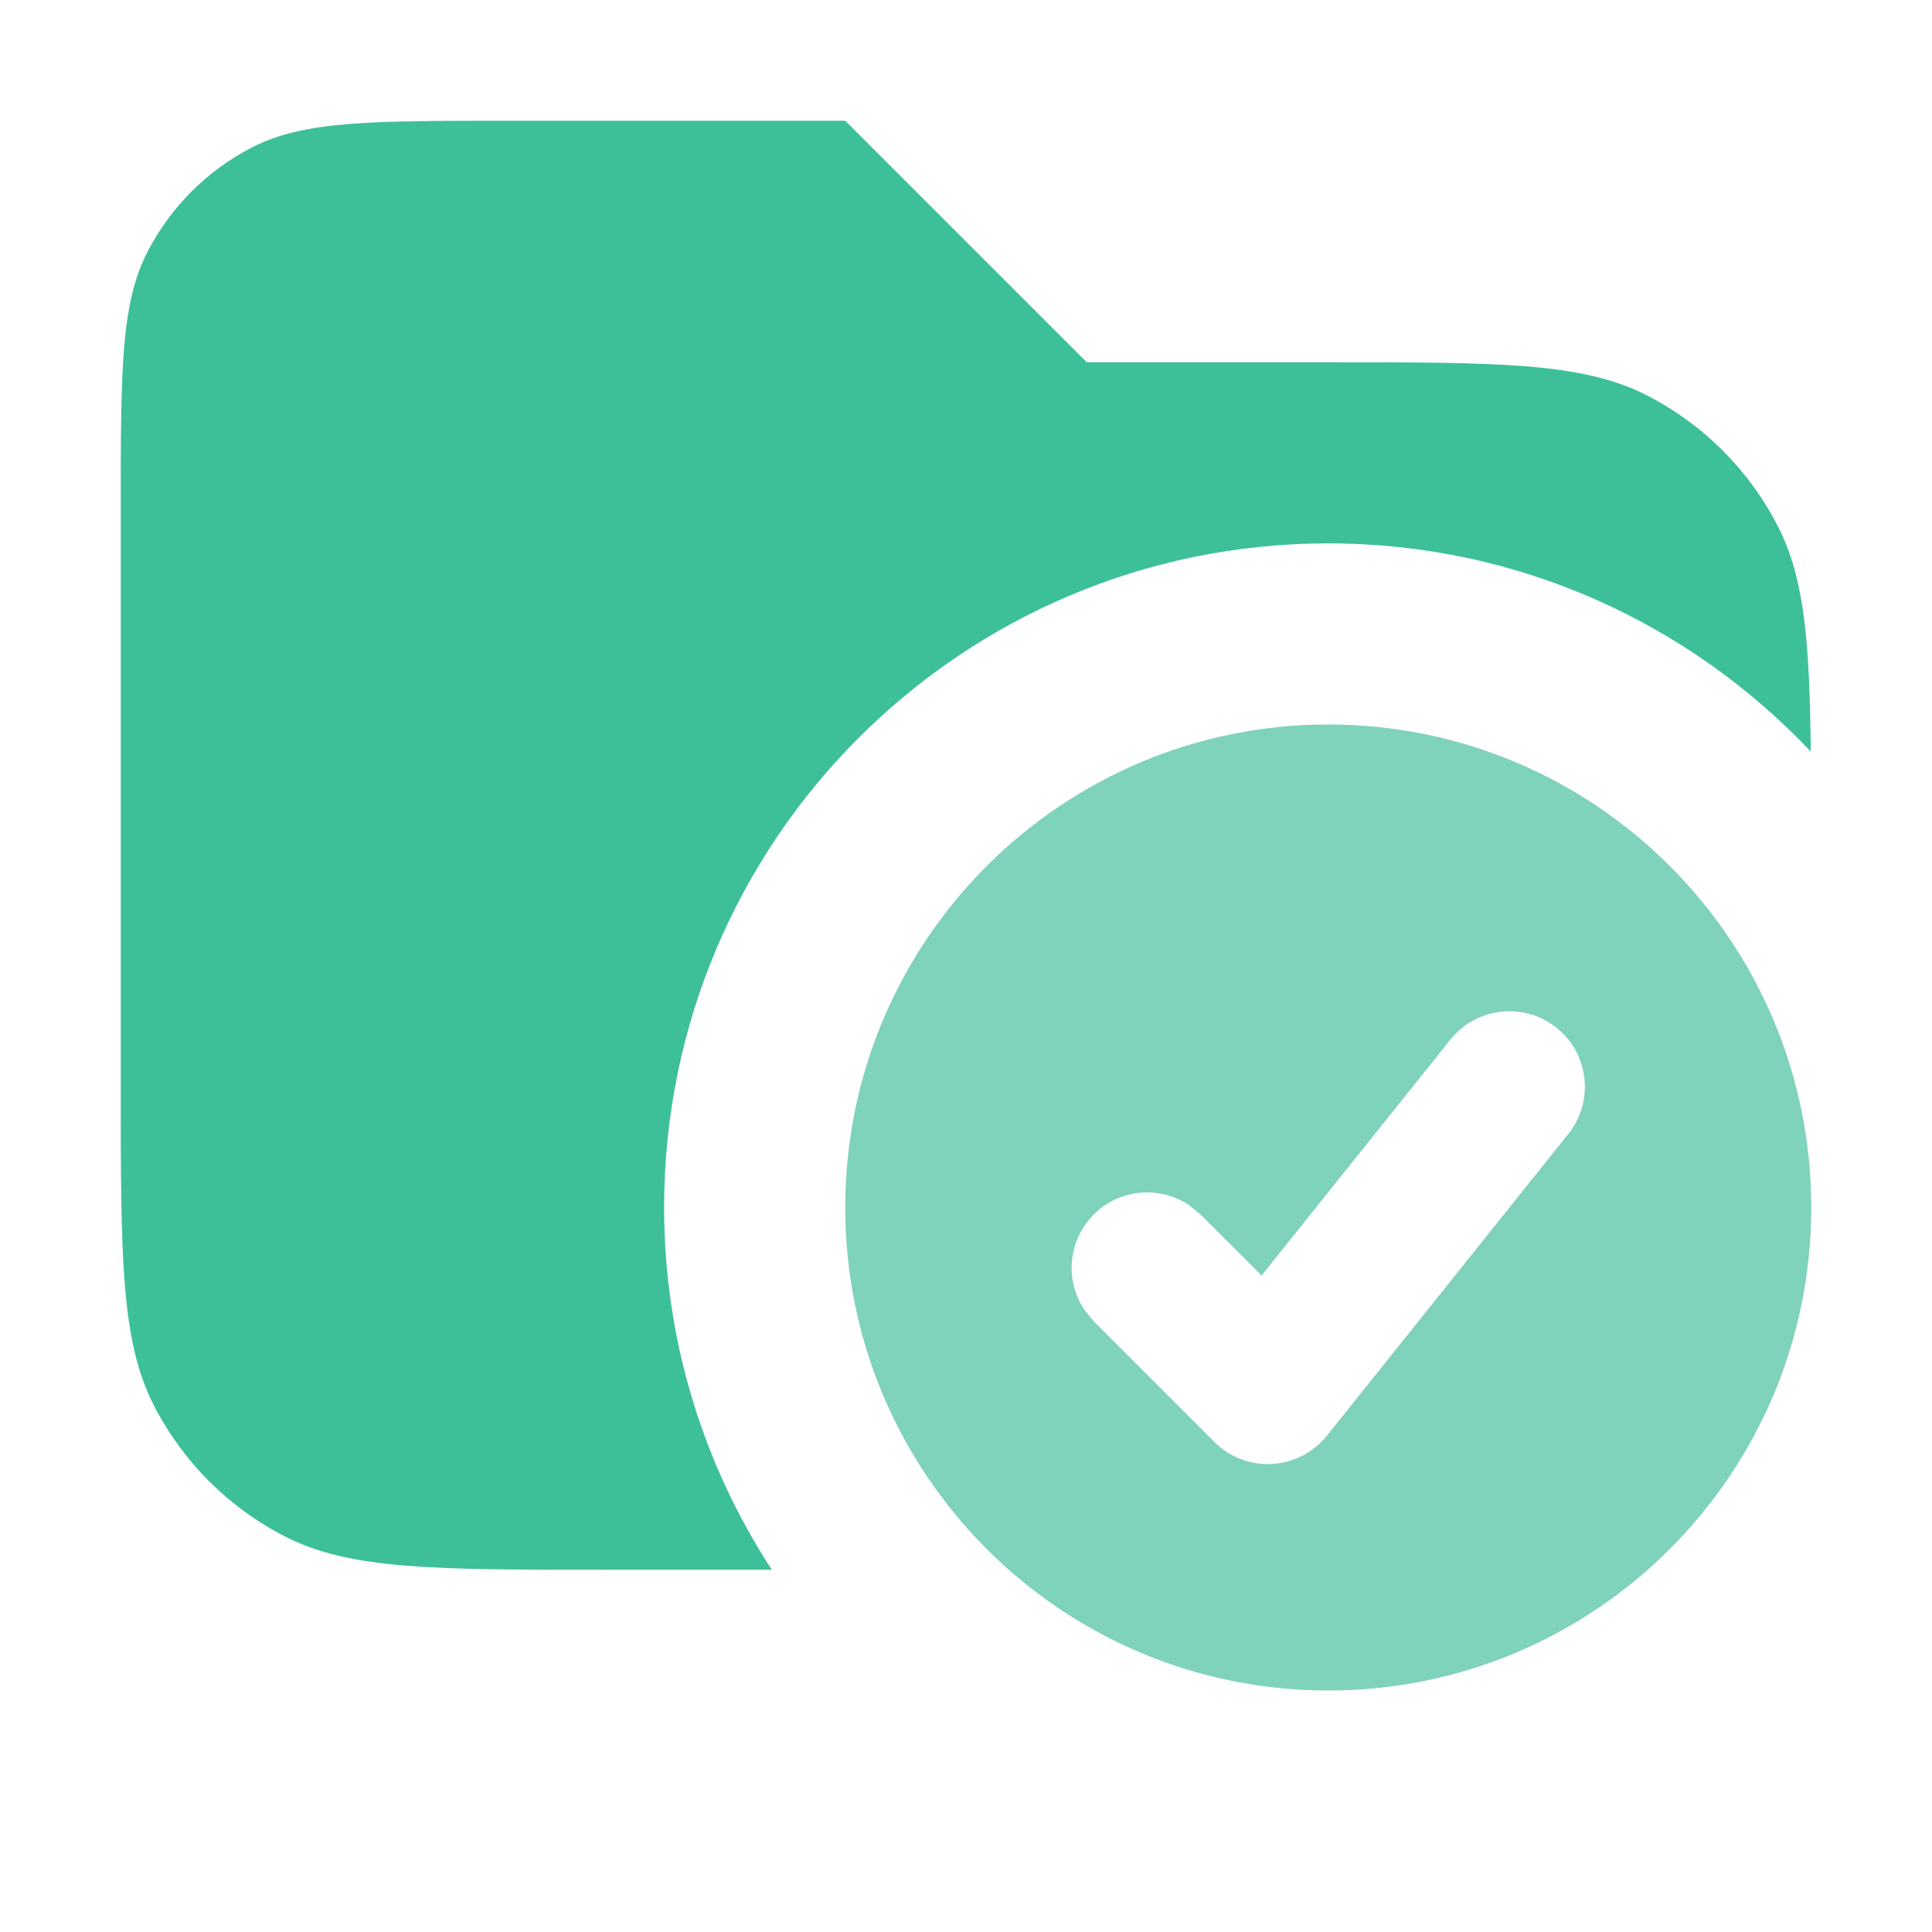
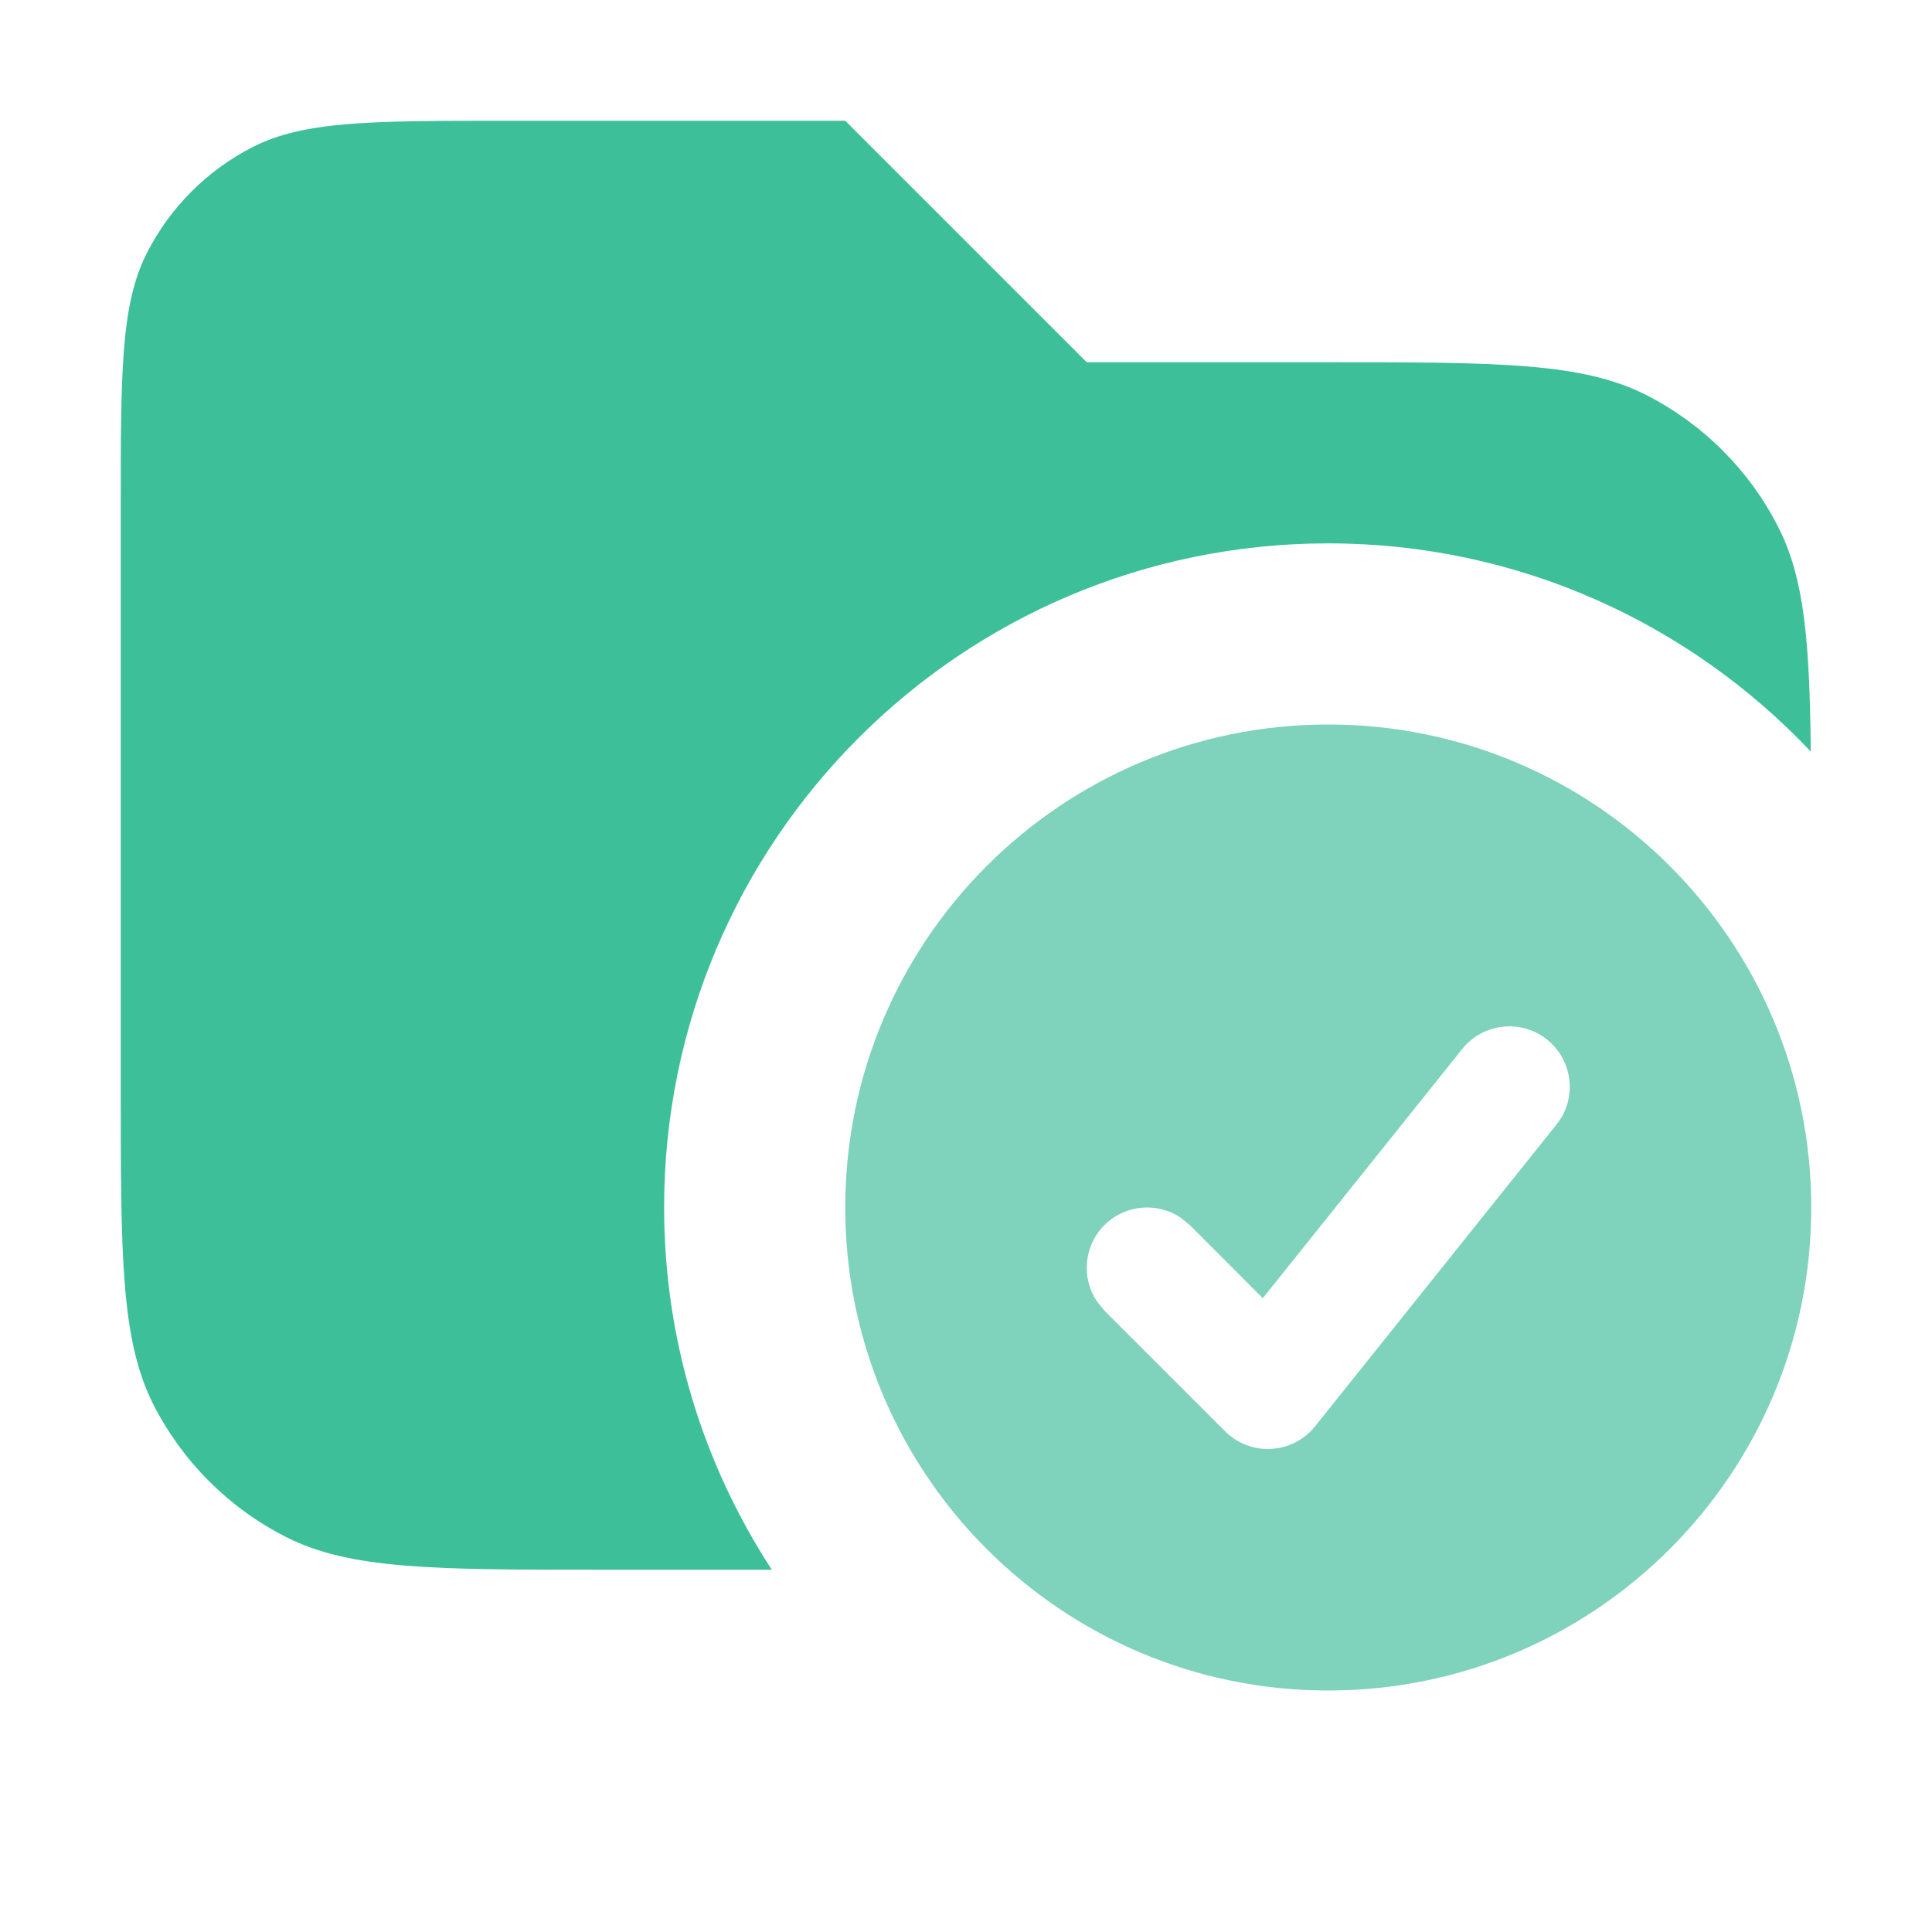
<svg xmlns="http://www.w3.org/2000/svg" width="16" height="16" viewBox="0 0 16 16" fill="none">
  <path opacity="0.8" d="M9 3H11C12.4 3 13.1 3 13.635 3.272C14.105 3.512 14.488 3.895 14.727 4.365C14.944 4.791 14.987 5.32 14.996 6.224C13.993 5.163 12.575 4.5 11 4.5C7.962 4.5 5.5 6.962 5.5 10C5.5 11.107 5.829 12.137 6.392 13H5C3.6 13 2.9 13 2.365 12.727C1.895 12.488 1.512 12.105 1.272 11.635C1 11.1 1 10.4 1 9V4.2C1 3.08 1 2.52 1.218 2.092C1.41 1.716 1.716 1.41 2.092 1.218C2.52 1 3.08 1 4.2 1H7L9 3Z" fill="#0CB081" />
-   <path d="M11 6C13.209 6 15 7.791 15 10C15 12.209 13.209 14 11 14C8.791 14 7 12.209 7 10C7 7.791 8.791 6 11 6ZM12.891 8.512C12.621 8.296 12.227 8.34 12.012 8.609L10.448 10.563L9.942 10.058L9.844 9.978C9.601 9.818 9.271 9.844 9.058 10.058C8.844 10.271 8.818 10.601 8.978 10.844L9.058 10.942L10.058 11.942C10.183 12.068 10.357 12.134 10.534 12.124C10.712 12.114 10.877 12.029 10.988 11.891L12.988 9.391C13.204 9.121 13.16 8.727 12.891 8.512Z" fill="#7FD2BB" />
+   <path d="M11 6C13.209 6 15 7.791 15 10C15 12.209 13.209 14 11 14C8.791 14 7 12.209 7 10C7 7.791 8.791 6 11 6ZM12.812 8.609C12.597 8.437 12.282 8.472 12.109 8.688L10.458 10.751L9.854 10.146L9.775 10.082C9.581 9.954 9.317 9.976 9.146 10.146C8.976 10.317 8.954 10.581 9.082 10.775L9.146 10.854L10.146 11.854C10.247 11.954 10.385 12.007 10.527 11.999C10.669 11.991 10.802 11.924 10.891 11.812L12.891 9.312C13.063 9.097 13.028 8.782 12.812 8.609Z" fill="#7FD2BB" />
</svg>
